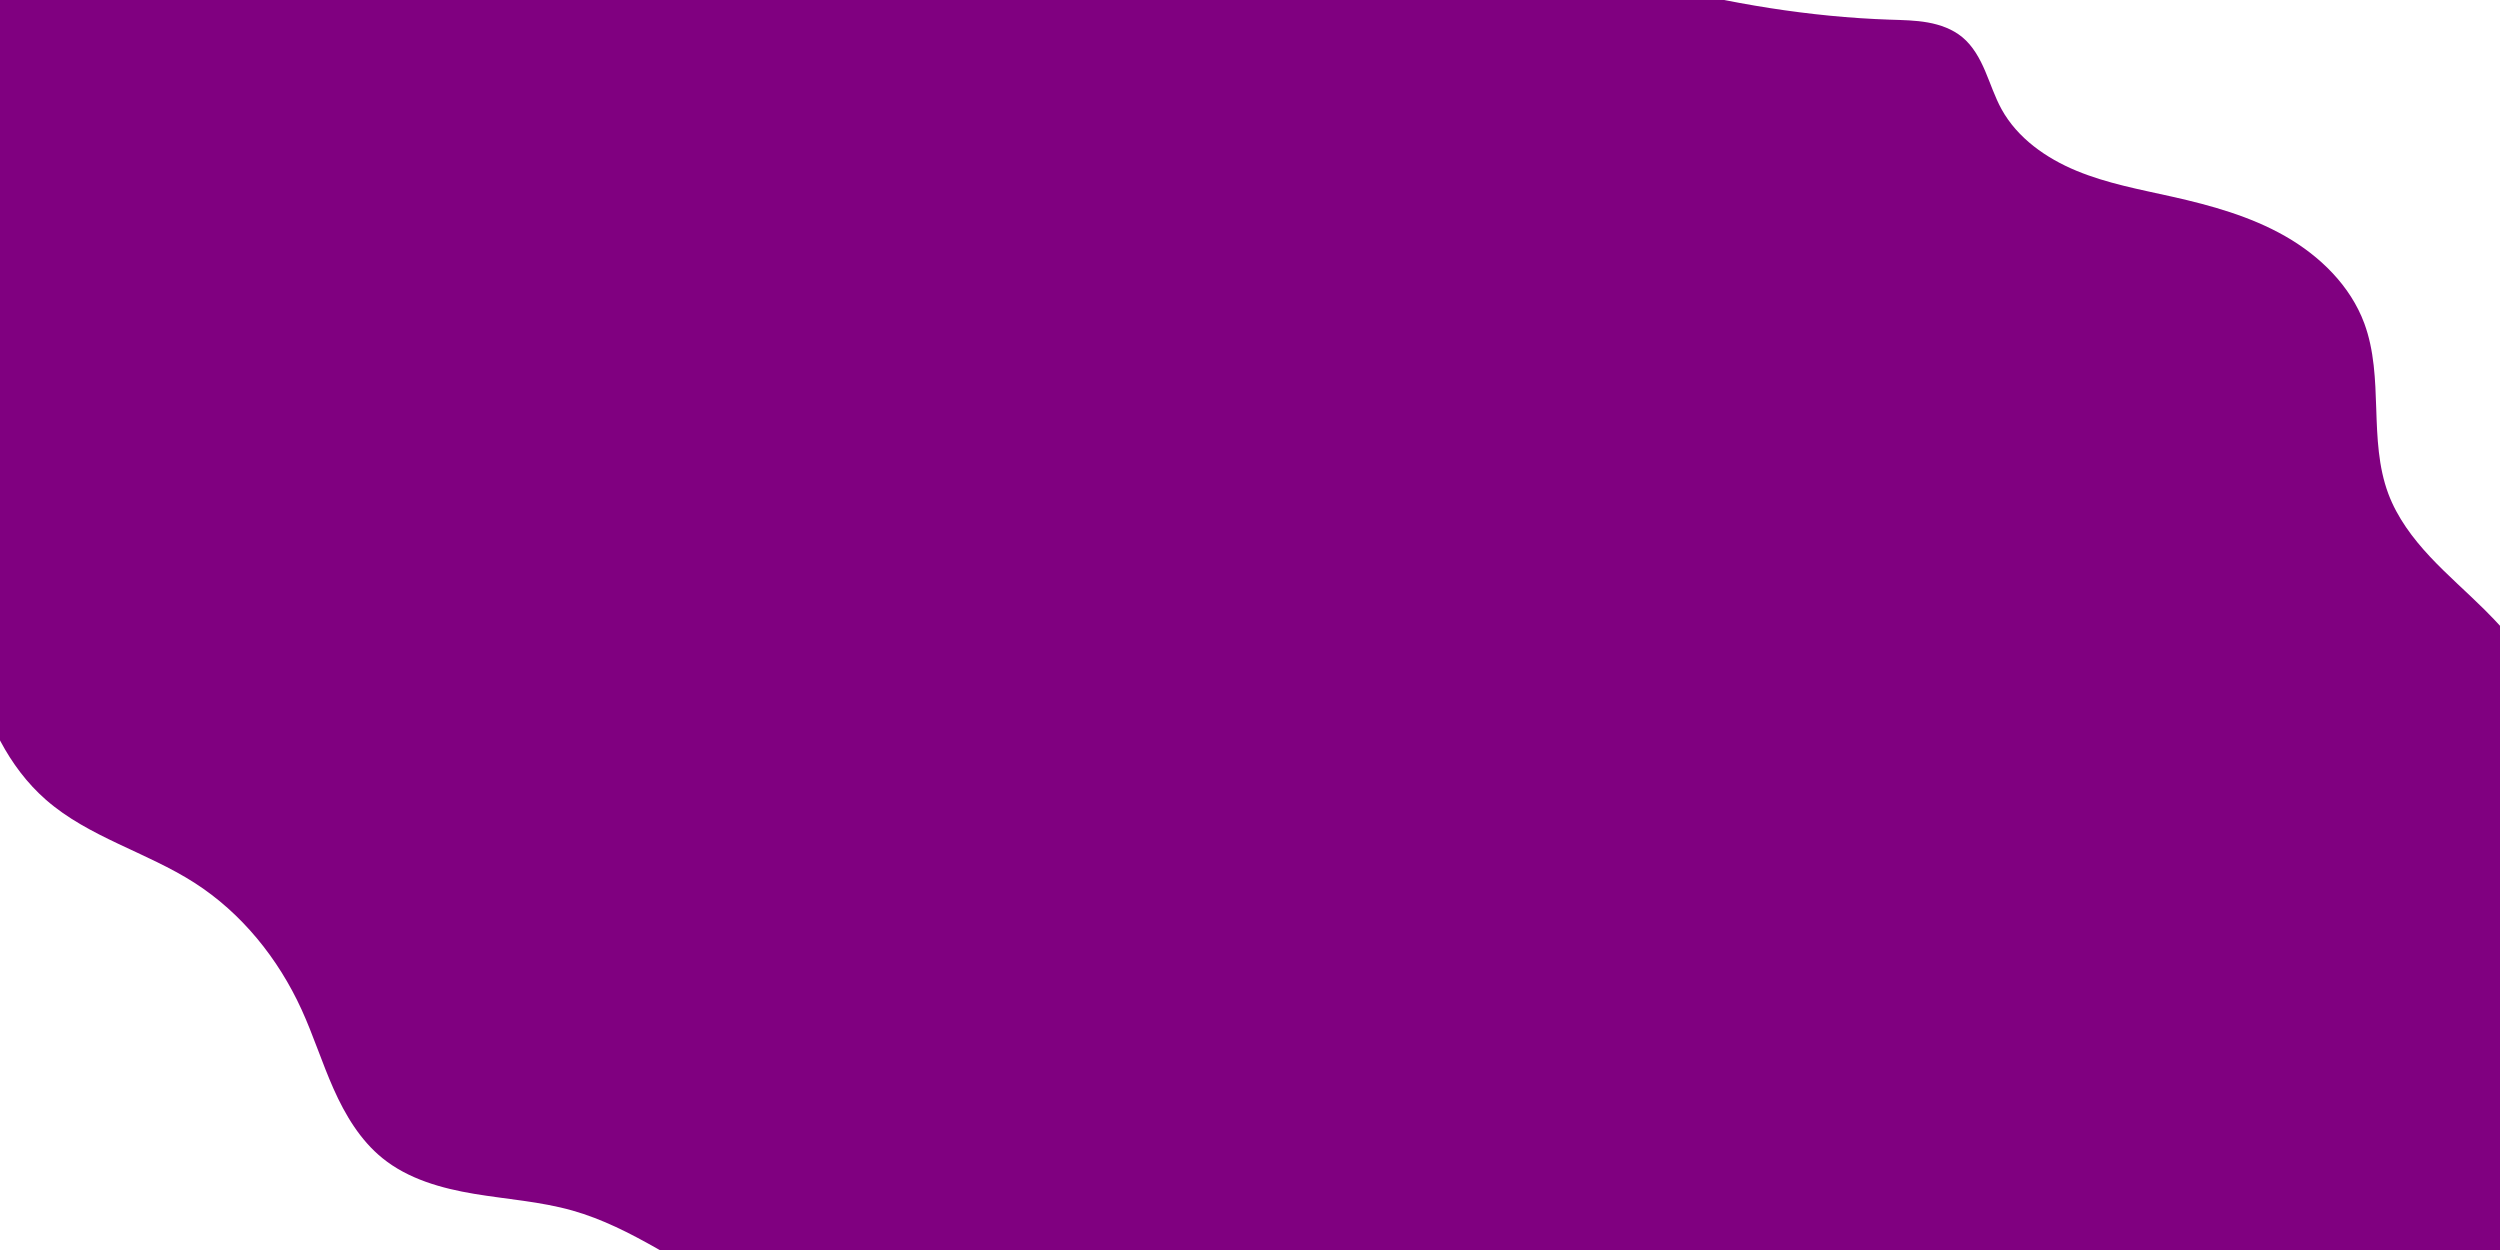
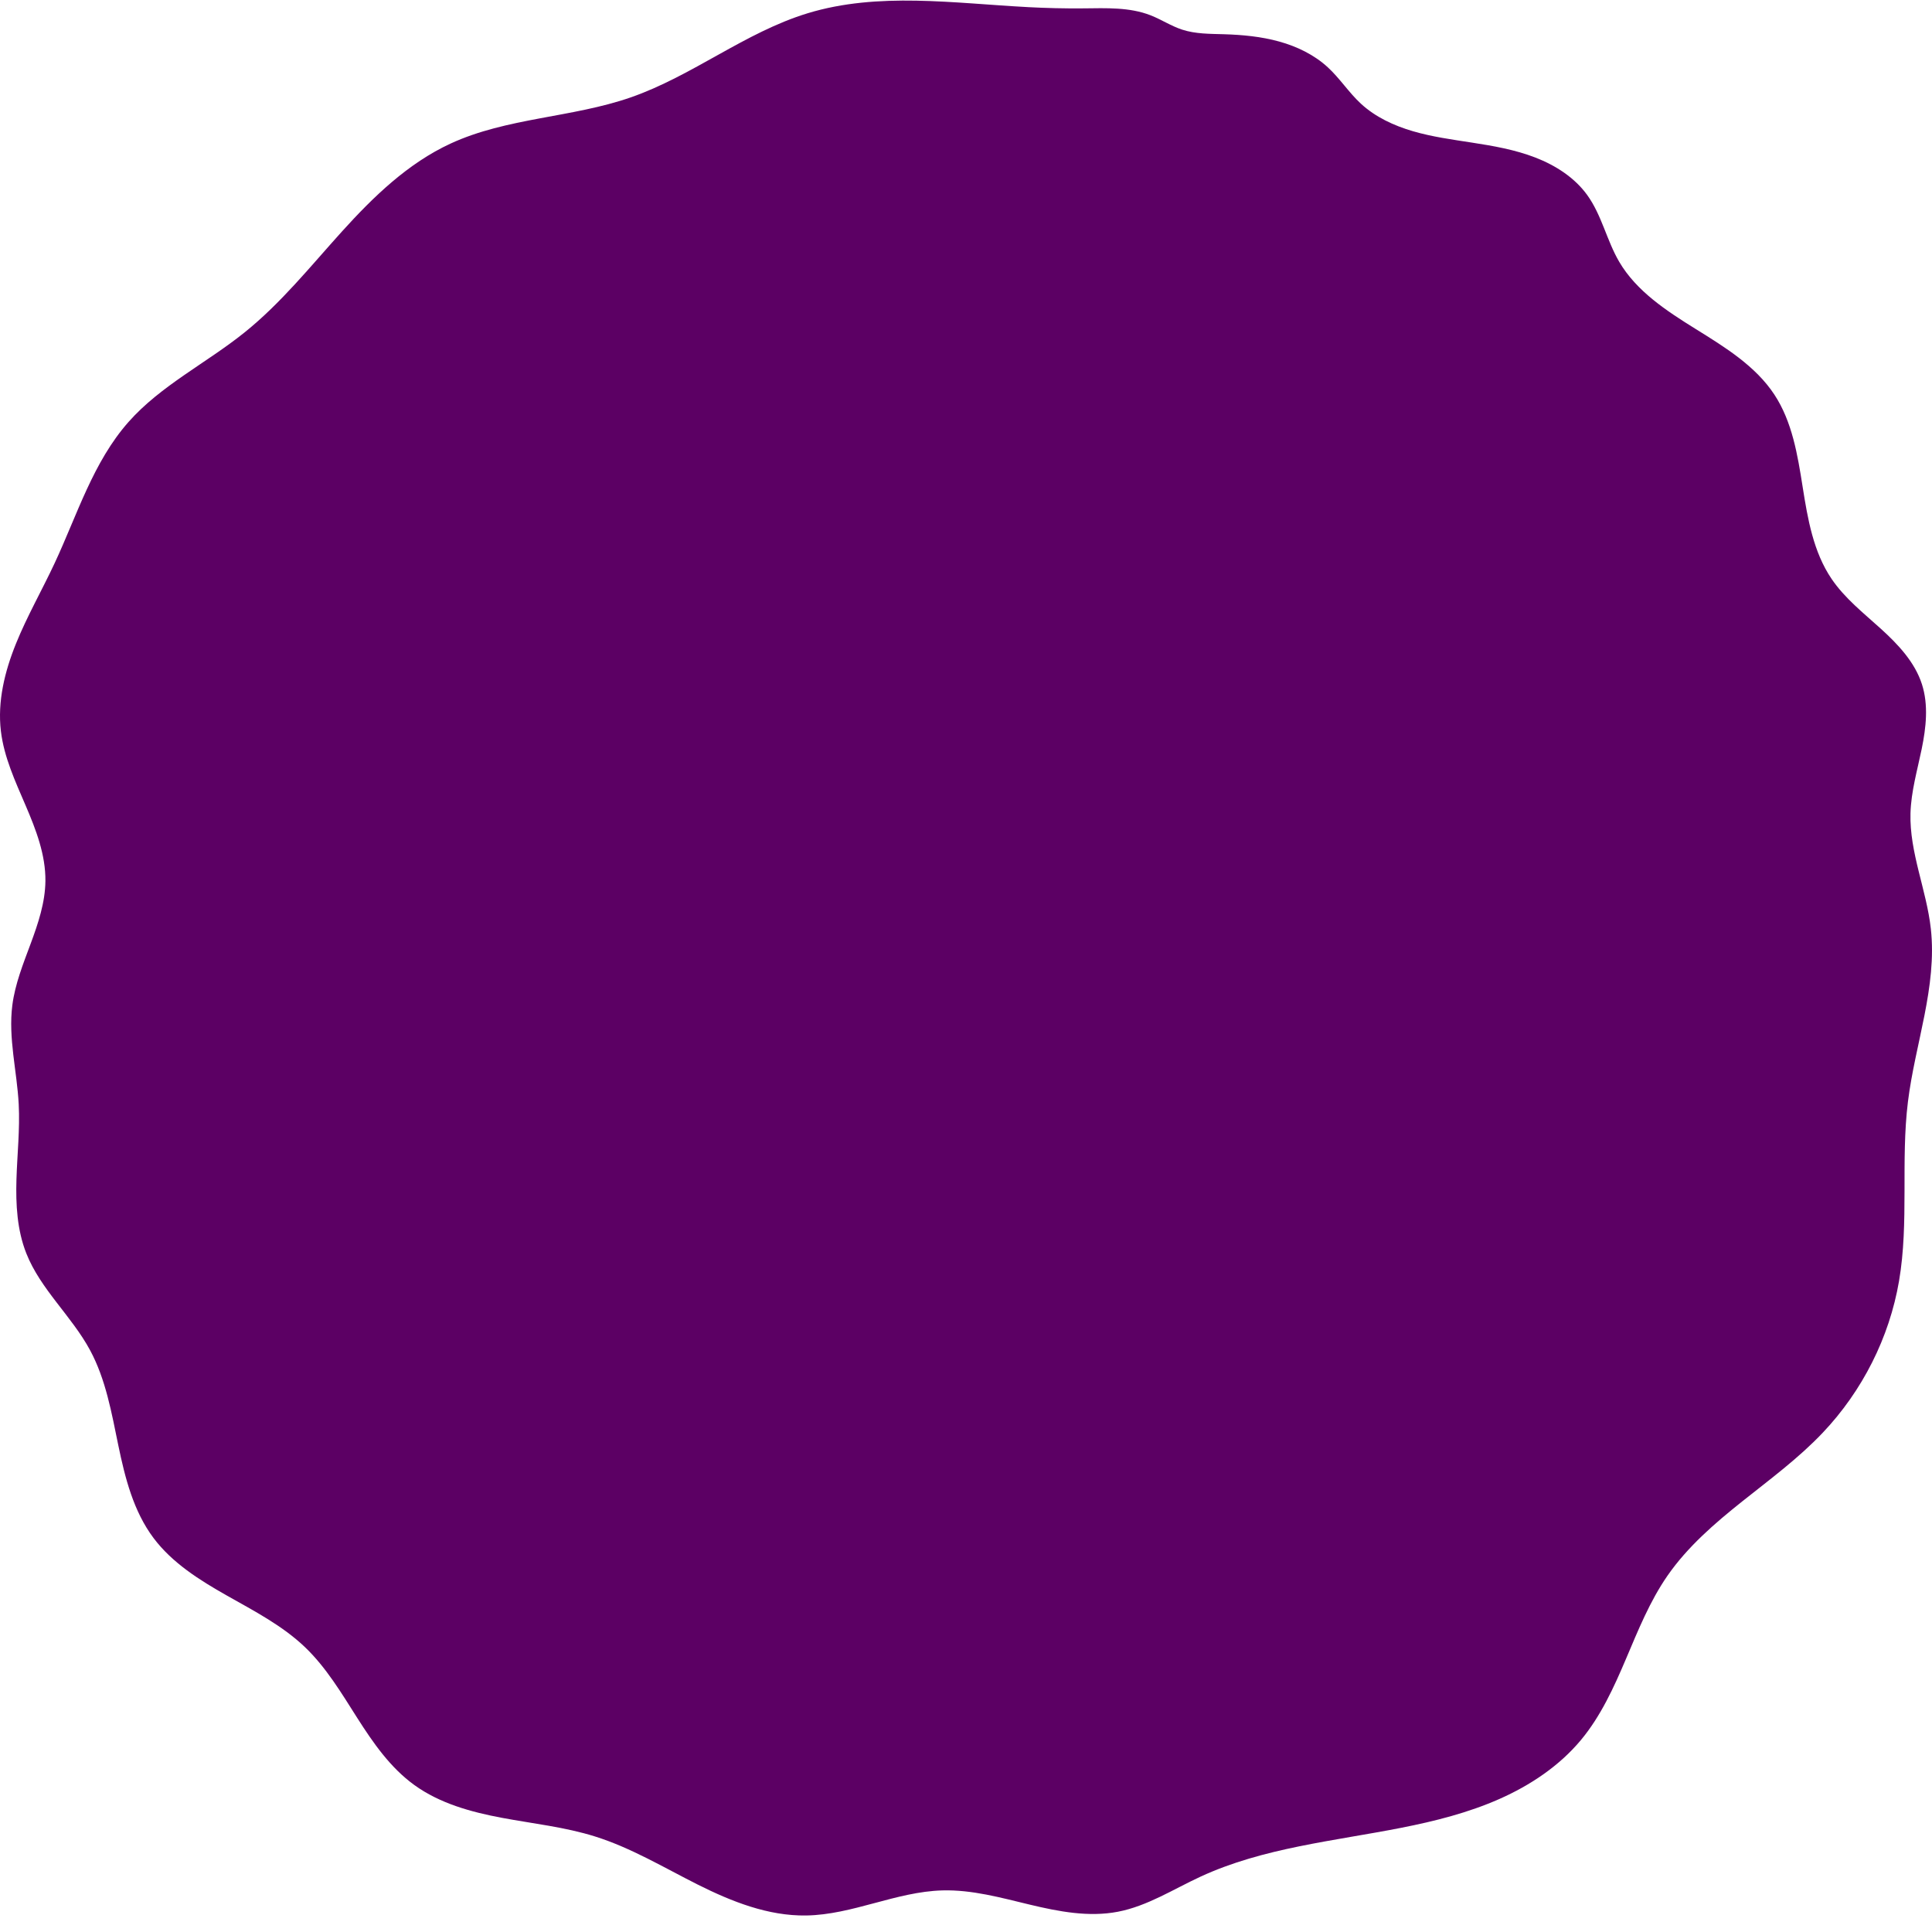
- <svg xmlns="http://www.w3.org/2000/svg" width="200mm" height="100mm" viewBox="0 0 200 100" version="1.1" id="svg1">
-   <defs id="defs1" />
-   <path style="fill:#800080;stroke-width:0.265" d="m 151.211,1.573 c 1.008,0.034 2.022,0.047 3.015,0.225 0.993,0.178 1.976,0.531 2.754,1.173 0.853,0.704 1.404,1.706 1.838,2.723 0.434,1.017 0.775,2.078 1.308,3.046 1.274,2.311 3.564,3.919 6.003,4.927 2.439,1.008 5.057,1.488 7.632,2.065 3.129,0.701 6.263,1.571 9.049,3.159 2.786,1.589 5.223,3.972 6.335,6.98 0.799,2.163 0.88,4.515 0.954,6.819 0.074,2.305 0.16,4.657 0.969,6.816 0.711,1.896 1.95,3.553 3.334,5.032 1.383,1.479 2.921,2.805 4.358,4.233 8.089,8.038 12.764,19.433 12.539,30.835 -0.225,11.401 -5.376,22.642 -13.938,30.174 -6.921,6.088 -15.807,9.684 -24.906,11.158 -9.099,1.474 -18.43,0.915 -27.525,-0.587 -18.189,-3.004 -35.689,-9.739 -54.028,-11.62 C 80.144,107.628 68.855,108.124 59.086,103.488 54.603,101.36 50.575,98.197 45.8,96.845 43.242,96.12 40.565,95.946 37.942,95.508 35.32,95.07 32.657,94.324 30.592,92.649 28.82,91.213 27.613,89.192 26.686,87.108 25.758,85.023 25.072,82.837 24.124,80.762 22.259,76.683 19.334,73.044 15.558,70.623 11.726,68.167 7.096,66.979 3.671,63.98 0.662,61.346 -1.114,57.542 -2.077,53.66 -3.039,49.778 -3.265,45.759 -3.671,41.78 -4.421,34.429 -5.799,27.146 -6.343,19.777 -6.888,12.408 -6.567,4.839 -4.021,-2.098 -0.206,-12.492 8.485,-20.705 18.606,-25.195 c 10.121,-4.49 21.555,-5.482 32.553,-4.201 21.996,2.562 41.895,13.687 62.468,21.88 12.036,4.793 24.637,8.654 37.584,9.09 z" id="path1" />
+ <svg xmlns="http://www.w3.org/2000/svg" width="100mm" height="100mm" viewBox="0 0 100 100" version="1.1" id="svg1">
+   <defs id="defs1">
+     </defs>
+   <g id="layer1">
+     <path style="fill:#5c0064;fill-opacity:1;stroke-width:0.265" d="m 53.022,0.324 c 0.951,0.05 1.903,0.075 2.856,0.065 1.154,-0.012 2.347,-0.067 3.42,0.359 0.549,0.218 1.047,0.555 1.607,0.741 0.683,0.227 1.417,0.217 2.136,0.239 0.948,0.029 1.901,0.12 2.814,0.377 0.913,0.257 1.79,0.687 2.483,1.335 0.616,0.576 1.072,1.305 1.687,1.882 0.741,0.694 1.686,1.139 2.66,1.427 0.974,0.288 1.983,0.428 2.987,0.585 1.102,0.172 2.209,0.367 3.247,0.774 1.038,0.407 2.014,1.042 2.658,1.952 0.735,1.036 0.988,2.339 1.622,3.44 0.881,1.529 2.417,2.547 3.91,3.488 1.493,0.941 3.048,1.911 4.008,3.391 0.912,1.407 1.185,3.12 1.443,4.777 0.258,1.656 0.545,3.37 1.477,4.764 0.668,0.999 1.622,1.762 2.507,2.575 0.885,0.813 1.738,1.731 2.101,2.876 0.341,1.077 0.212,2.244 -0.012,3.351 -0.224,1.107 -0.542,2.205 -0.572,3.334 -0.054,2.024 0.818,3.958 1.038,5.971 0.328,3.004 -0.804,5.956 -1.168,8.956 -0.374,3.078 0.061,6.223 -0.454,9.28 -0.493,2.922 -1.869,5.688 -3.894,7.853 -1.237,1.323 -2.697,2.414 -4.106,3.553 -1.409,1.139 -2.79,2.349 -3.812,3.845 -0.903,1.322 -1.497,2.826 -2.116,4.303 -0.619,1.477 -1.282,2.96 -2.297,4.199 -1.102,1.344 -2.58,2.345 -4.166,3.057 -1.585,0.711 -3.281,1.145 -4.985,1.486 -3.462,0.693 -7.056,1.033 -10.254,2.531 -1.391,0.652 -2.711,1.523 -4.218,1.817 -1.486,0.29 -3.019,-0.009 -4.49,-0.367 -1.471,-0.358 -2.953,-0.78 -4.466,-0.737 -2.36,0.067 -4.583,1.26 -6.944,1.298 -1.938,0.031 -3.801,-0.72 -5.529,-1.598 C 34.473,96.623 32.803,95.599 30.956,95.011 29.421,94.522 27.806,94.349 26.223,94.049 24.64,93.75 23.041,93.303 21.741,92.35 20.517,91.453 19.64,90.169 18.832,88.883 18.025,87.598 17.249,86.268 16.16,85.211 15.008,84.095 13.565,83.338 12.174,82.54 10.783,81.741 9.391,80.855 8.437,79.565 7.413,78.181 6.983,76.455 6.639,74.768 6.295,73.081 6.002,71.35 5.192,69.831 4.255,68.073 2.671,66.688 1.947,64.833 1.475,63.624 1.404,62.297 1.443,61 1.481,59.703 1.624,58.406 1.558,57.11 1.47,55.396 1.017,53.686 1.233,51.983 1.373,50.881 1.789,49.835 2.171,48.791 2.552,47.747 2.908,46.67 2.92,45.559 2.935,44.203 2.439,42.898 1.911,41.649 1.383,40.4 0.807,39.144 0.649,37.798 0.469,36.265 0.844,34.713 1.415,33.279 1.986,31.845 2.751,30.497 3.396,29.094 c 1.149,-2.497 1.957,-5.225 3.763,-7.297 1.651,-1.893 3.974,-3.047 5.92,-4.635 1.865,-1.521 3.368,-3.428 4.969,-5.225 1.601,-1.796 3.361,-3.528 5.54,-4.55 2.869,-1.344 6.189,-1.335 9.178,-2.386 3.162,-1.112 5.838,-3.37 9.04,-4.36 3.595,-1.111 7.458,-0.517 11.216,-0.318 z" id="path2" transform="matrix(1.01466,0,0,1,-0.6122892,0.04425907)" />
+   </g>
</svg>
